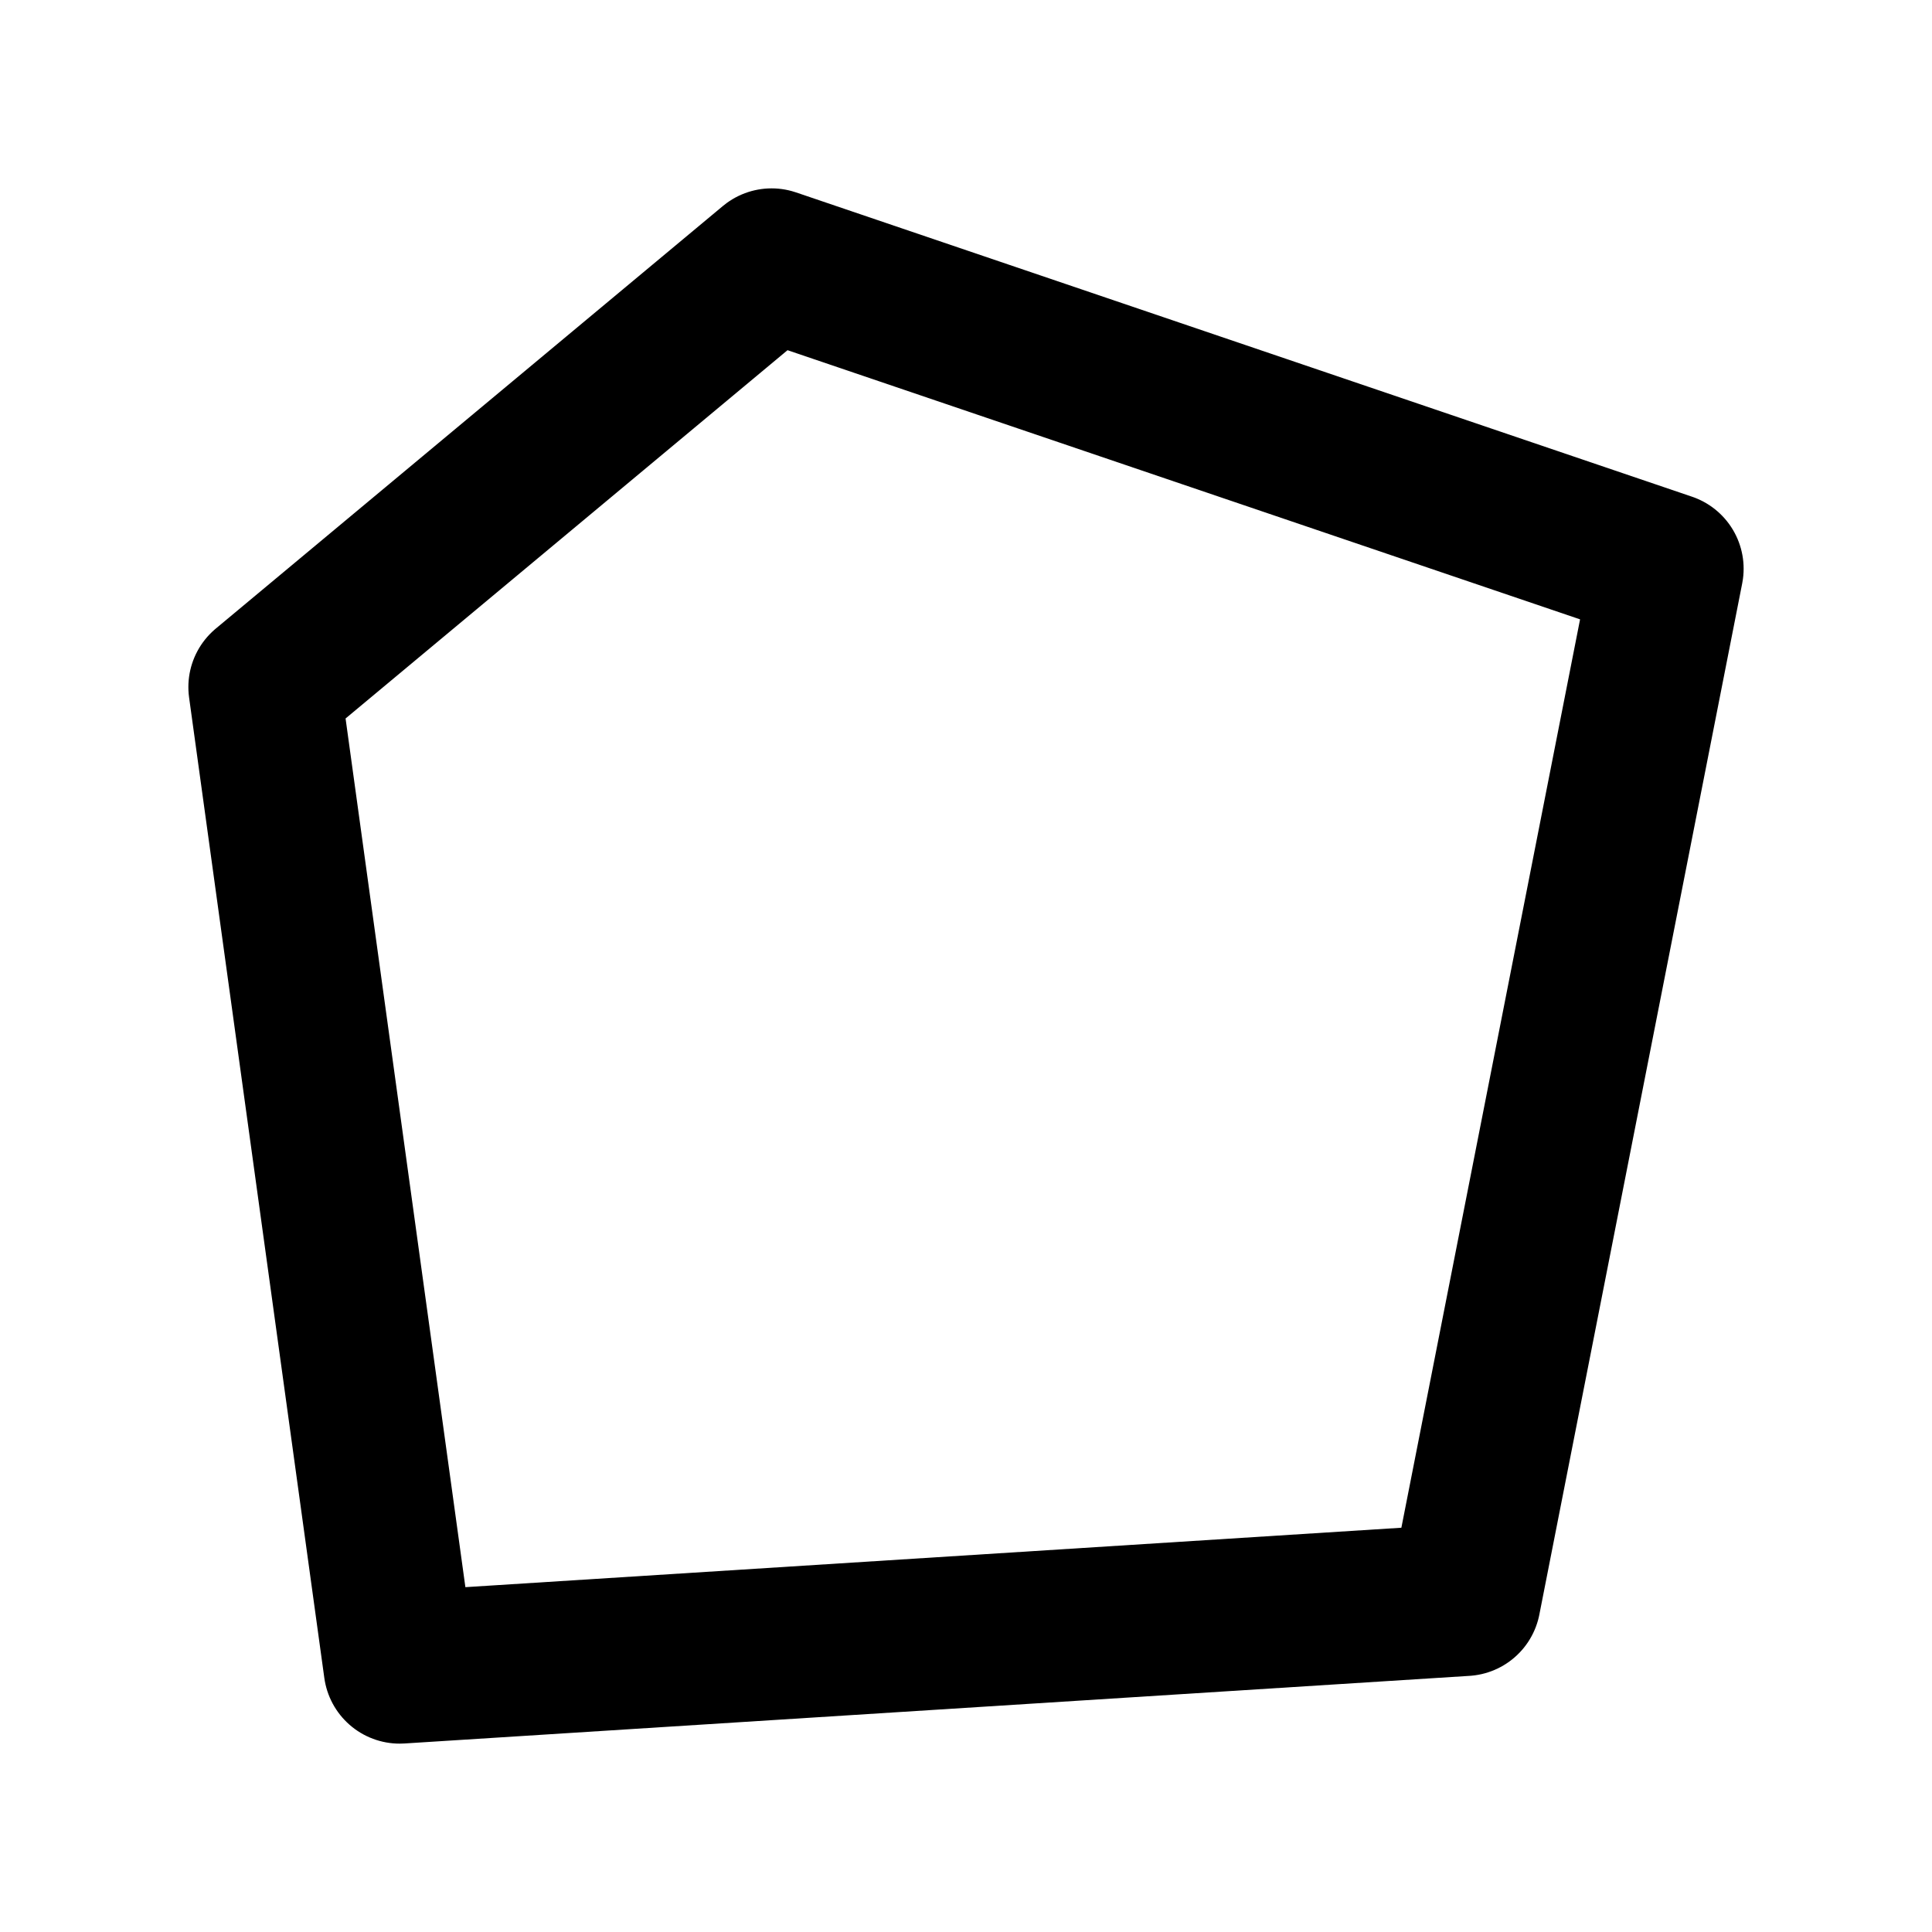
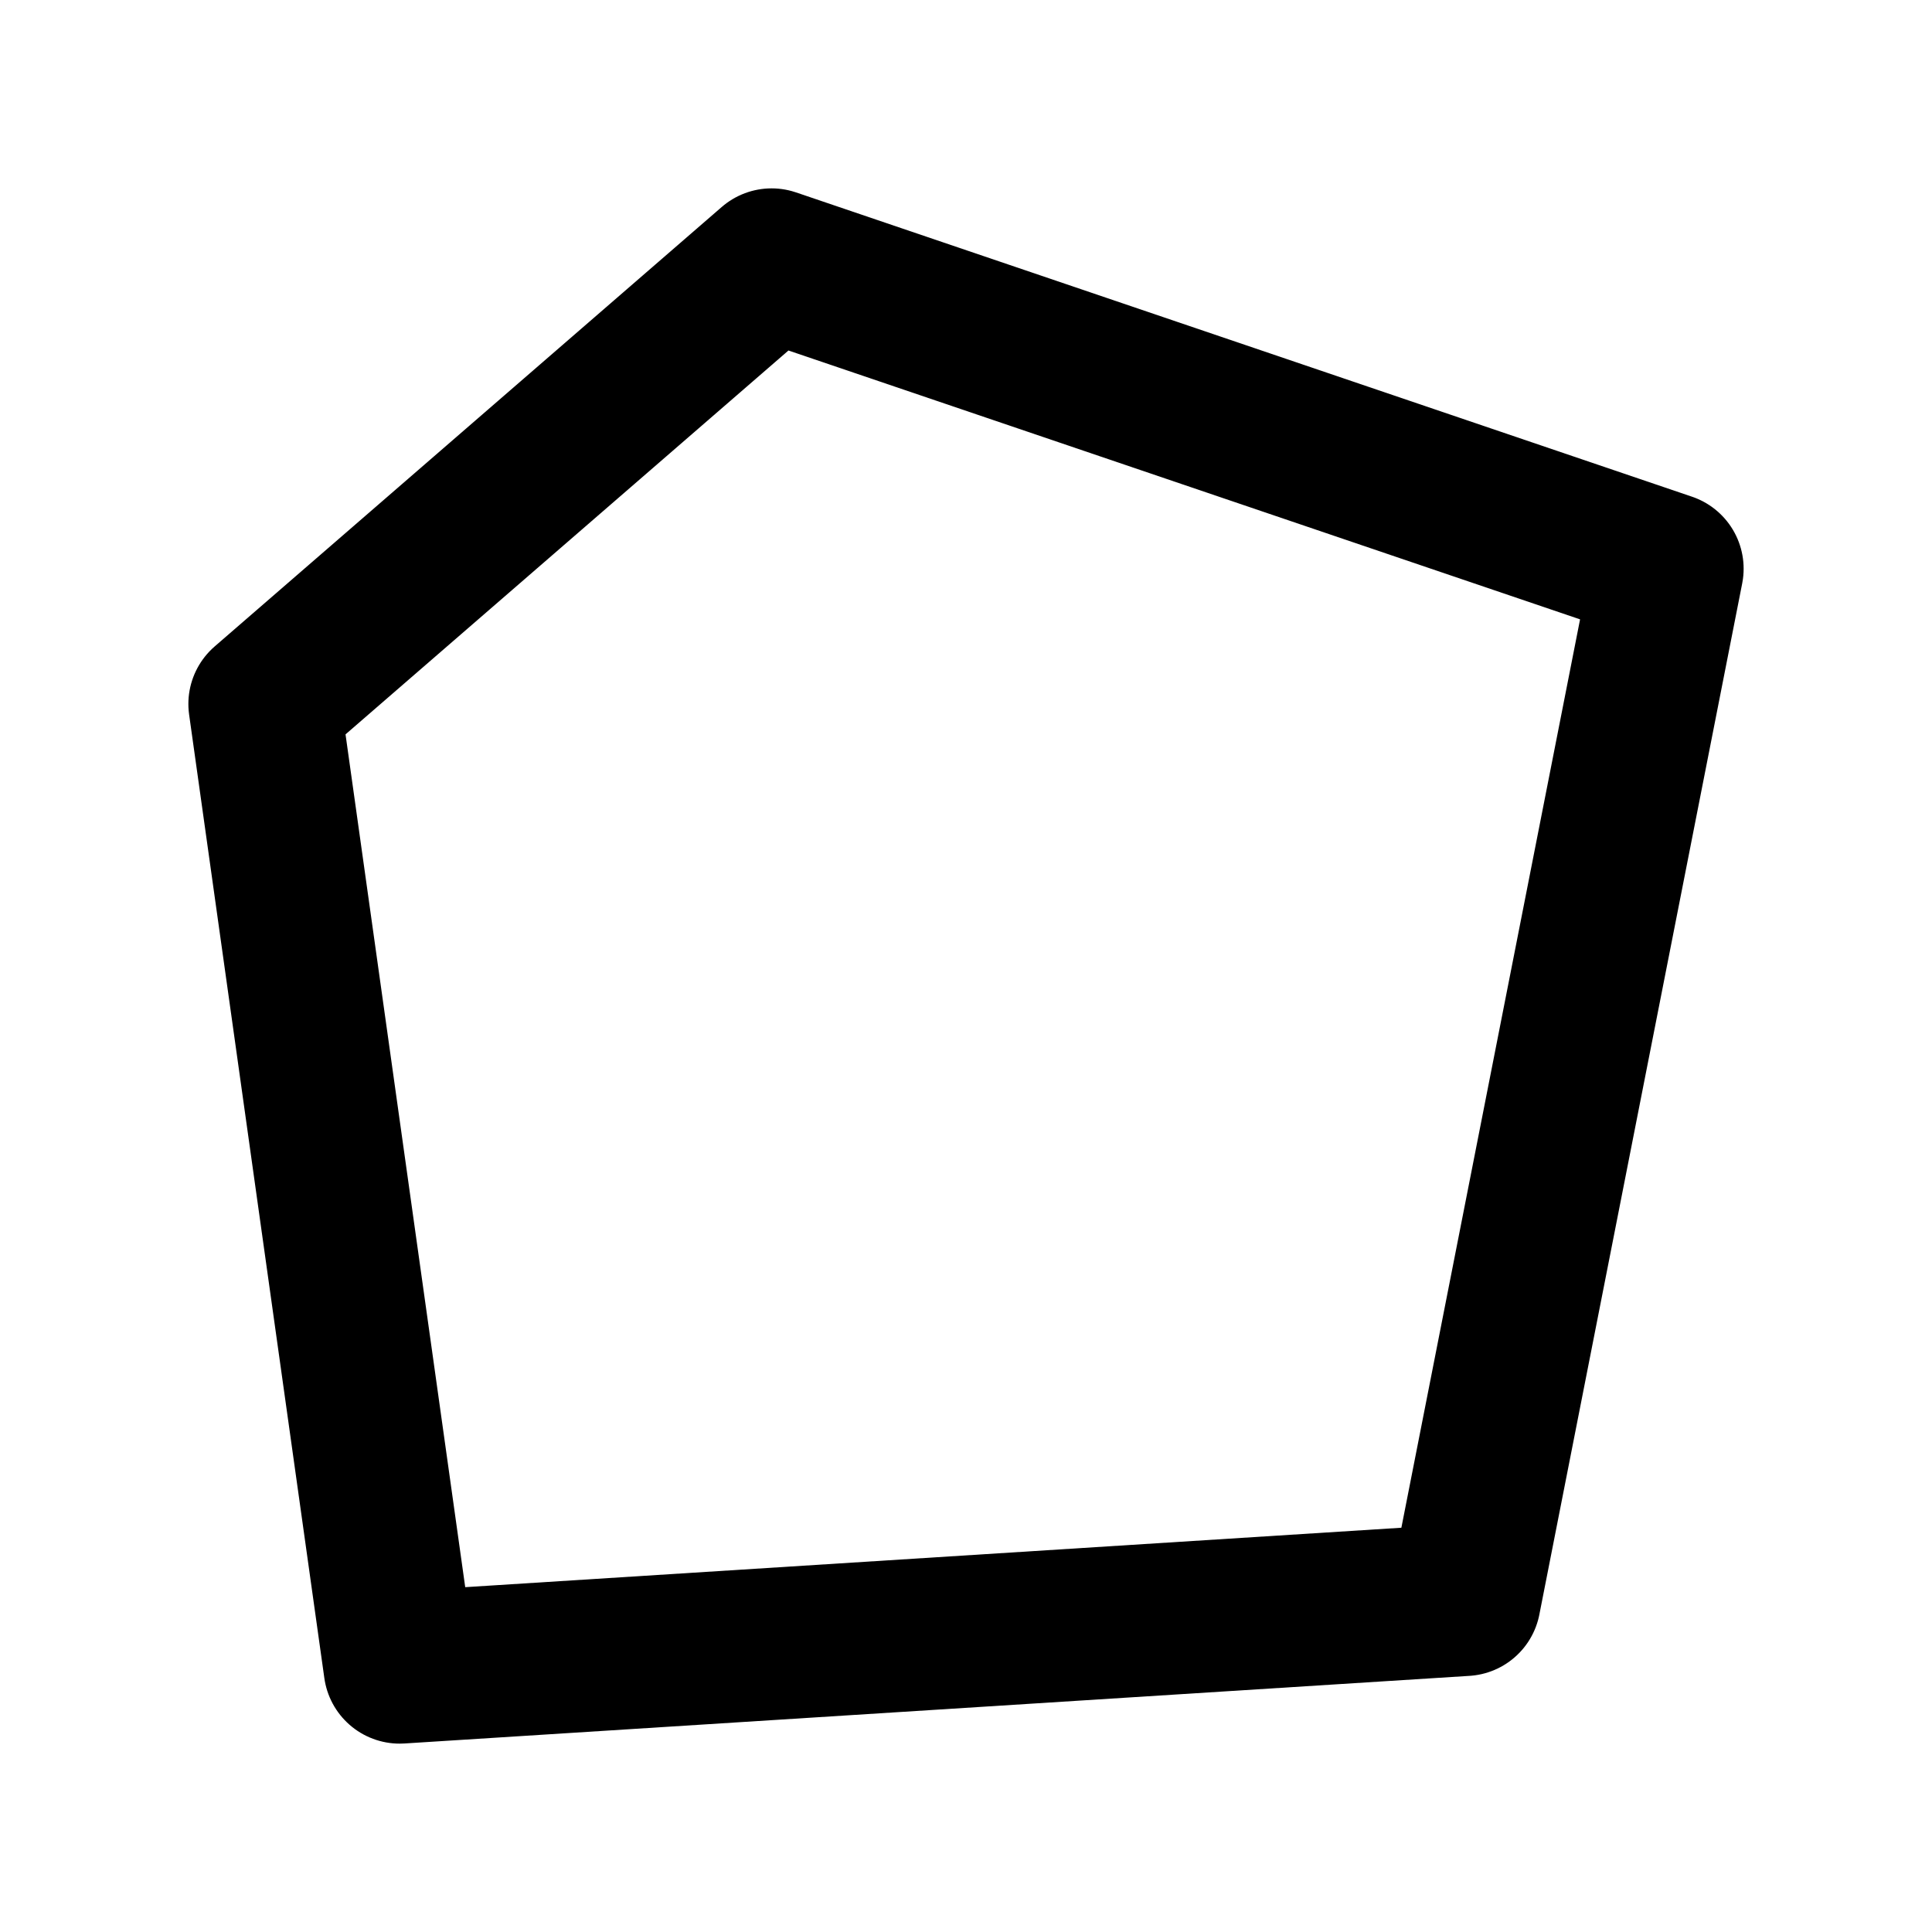
- <svg xmlns="http://www.w3.org/2000/svg" viewBox="0 0 1024 1024" fill="none" stroke="currentColor" stroke-width="72" stroke-linejoin="round">
-   <g transform="translate(-61.44 -61.44) scale(1.12)">
-     <path d="M180 380L420 180L844 324L748 812L244 844Z" />
-   </g>
+ <svg xmlns="http://www.w3.org/2000/svg" viewBox="0 0 1024 1024" fill="none" stroke="currentColor" stroke-width="80.64" stroke-linejoin="round">
+   <path d="M140.16 373.12L408.96 140.16L883.84 301.44L776.32 848L211.84 883.84Z" />
</svg>
